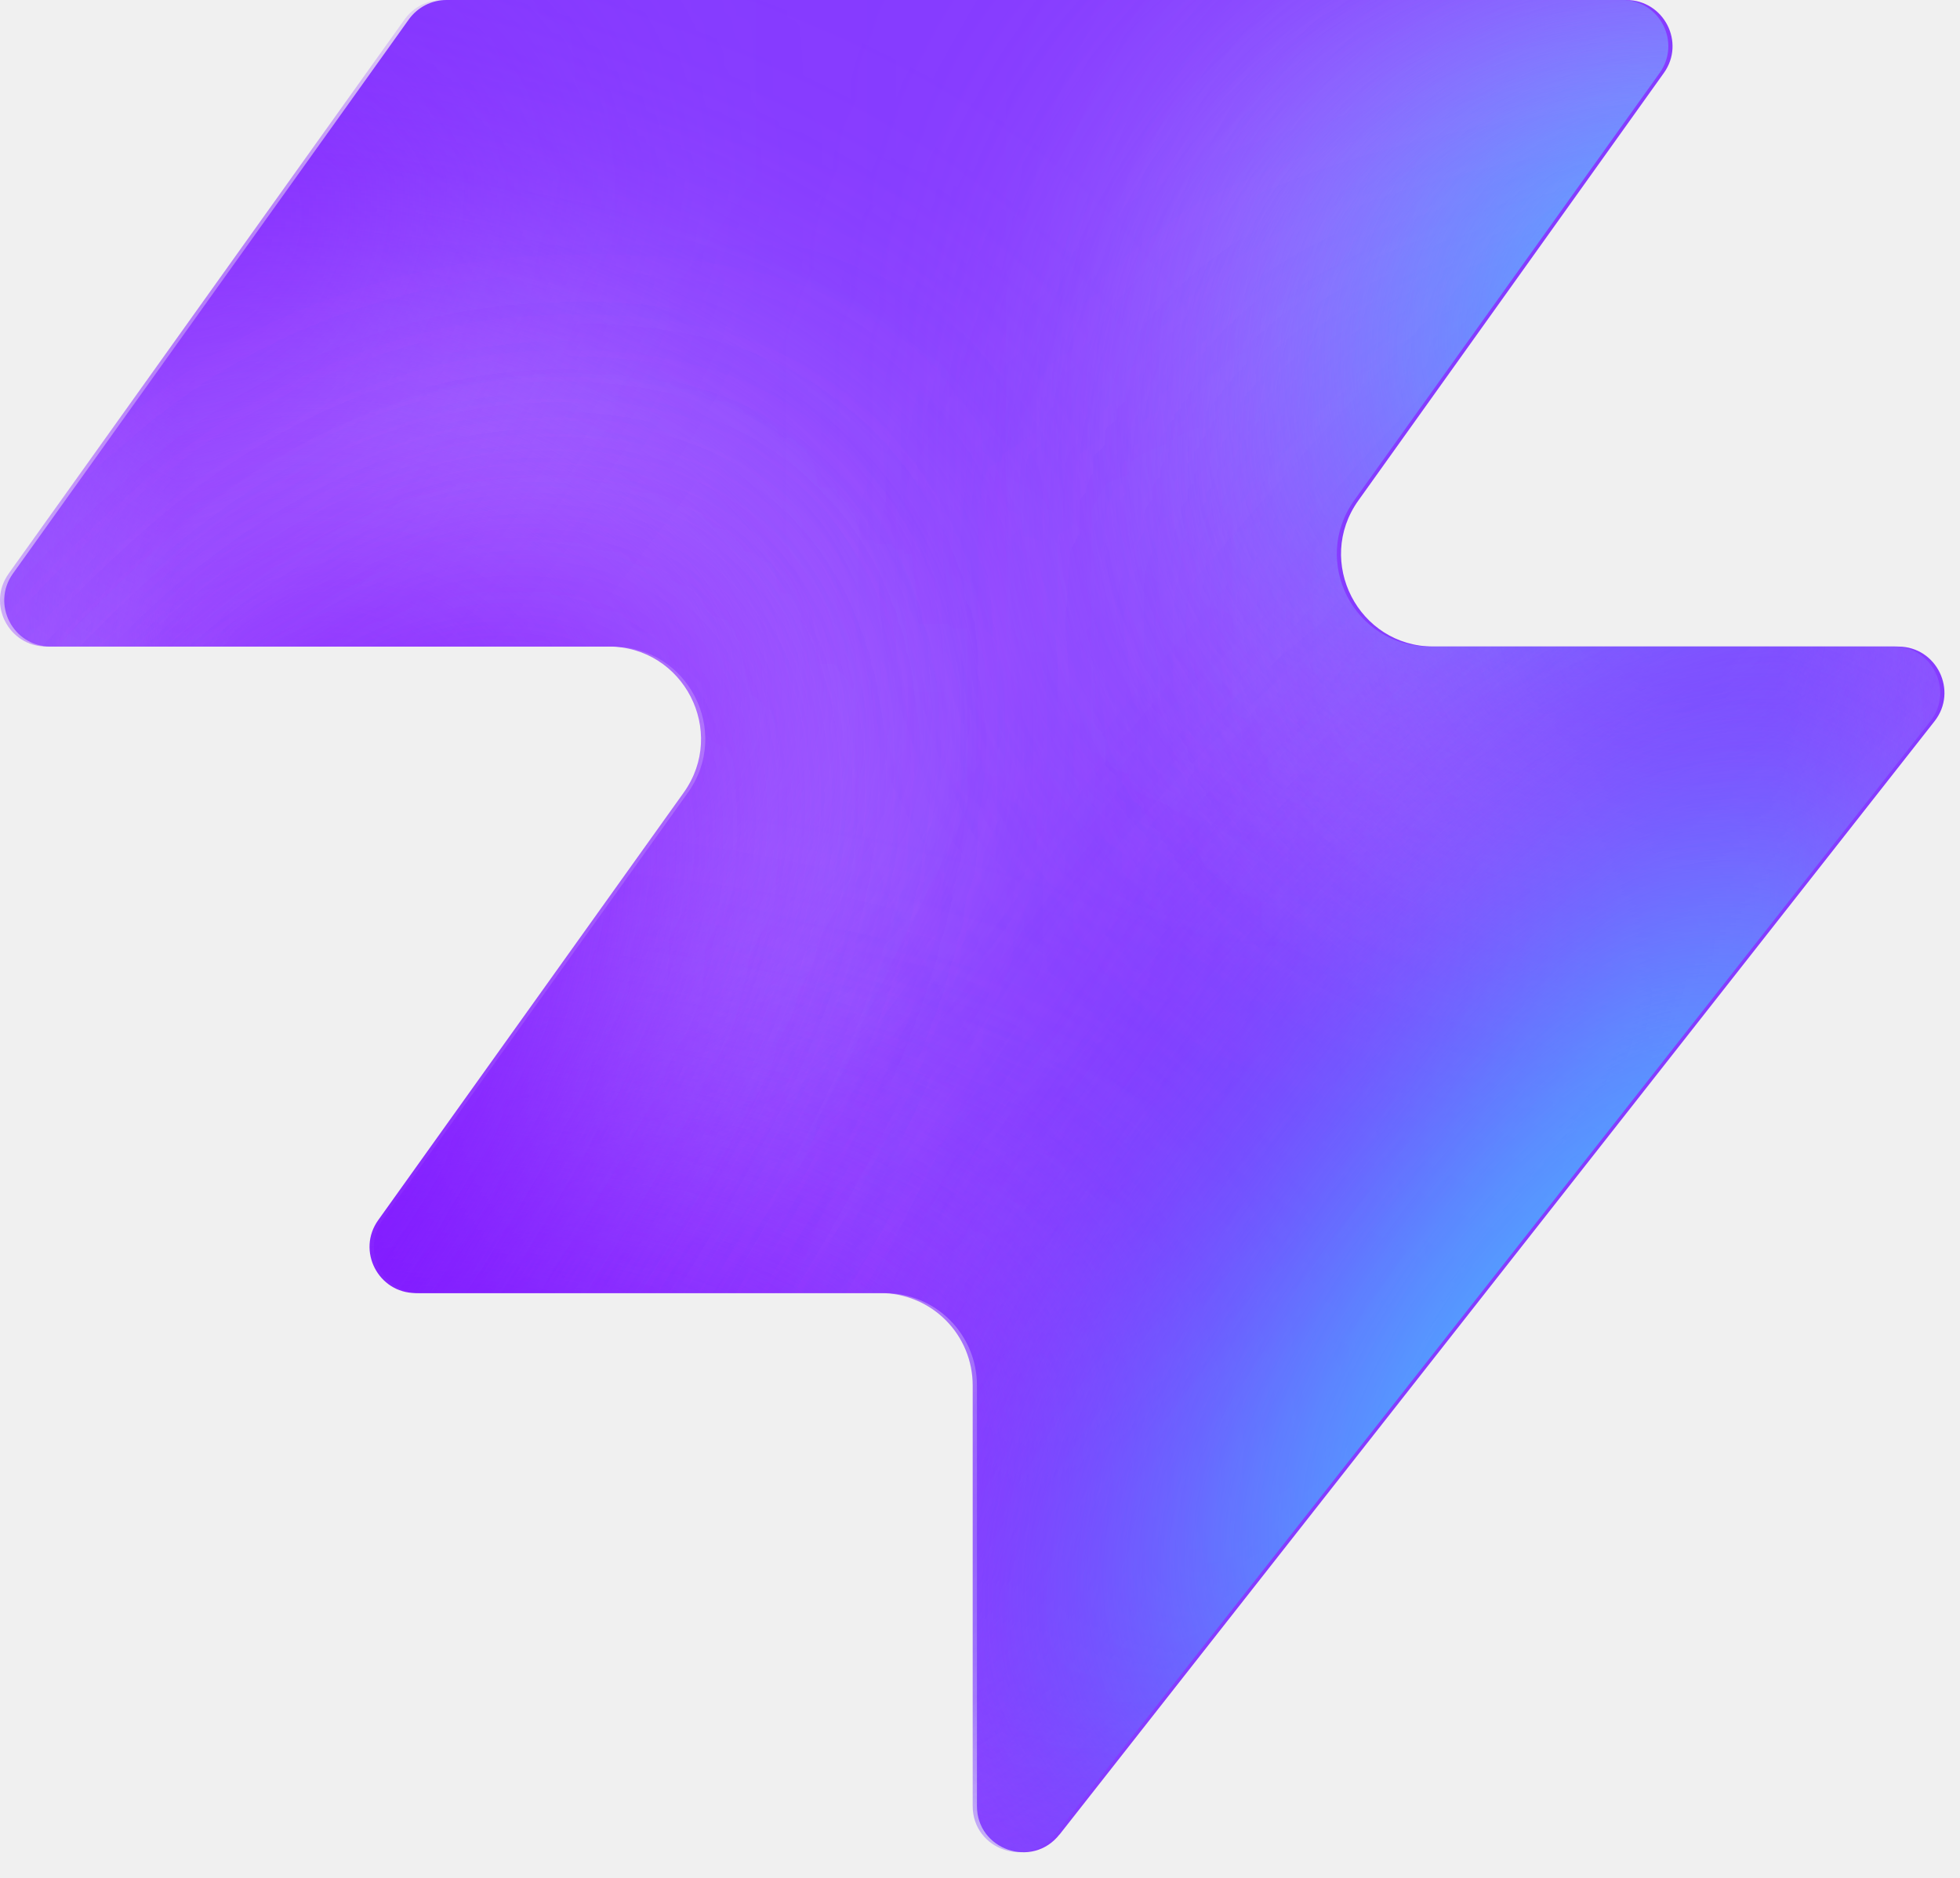
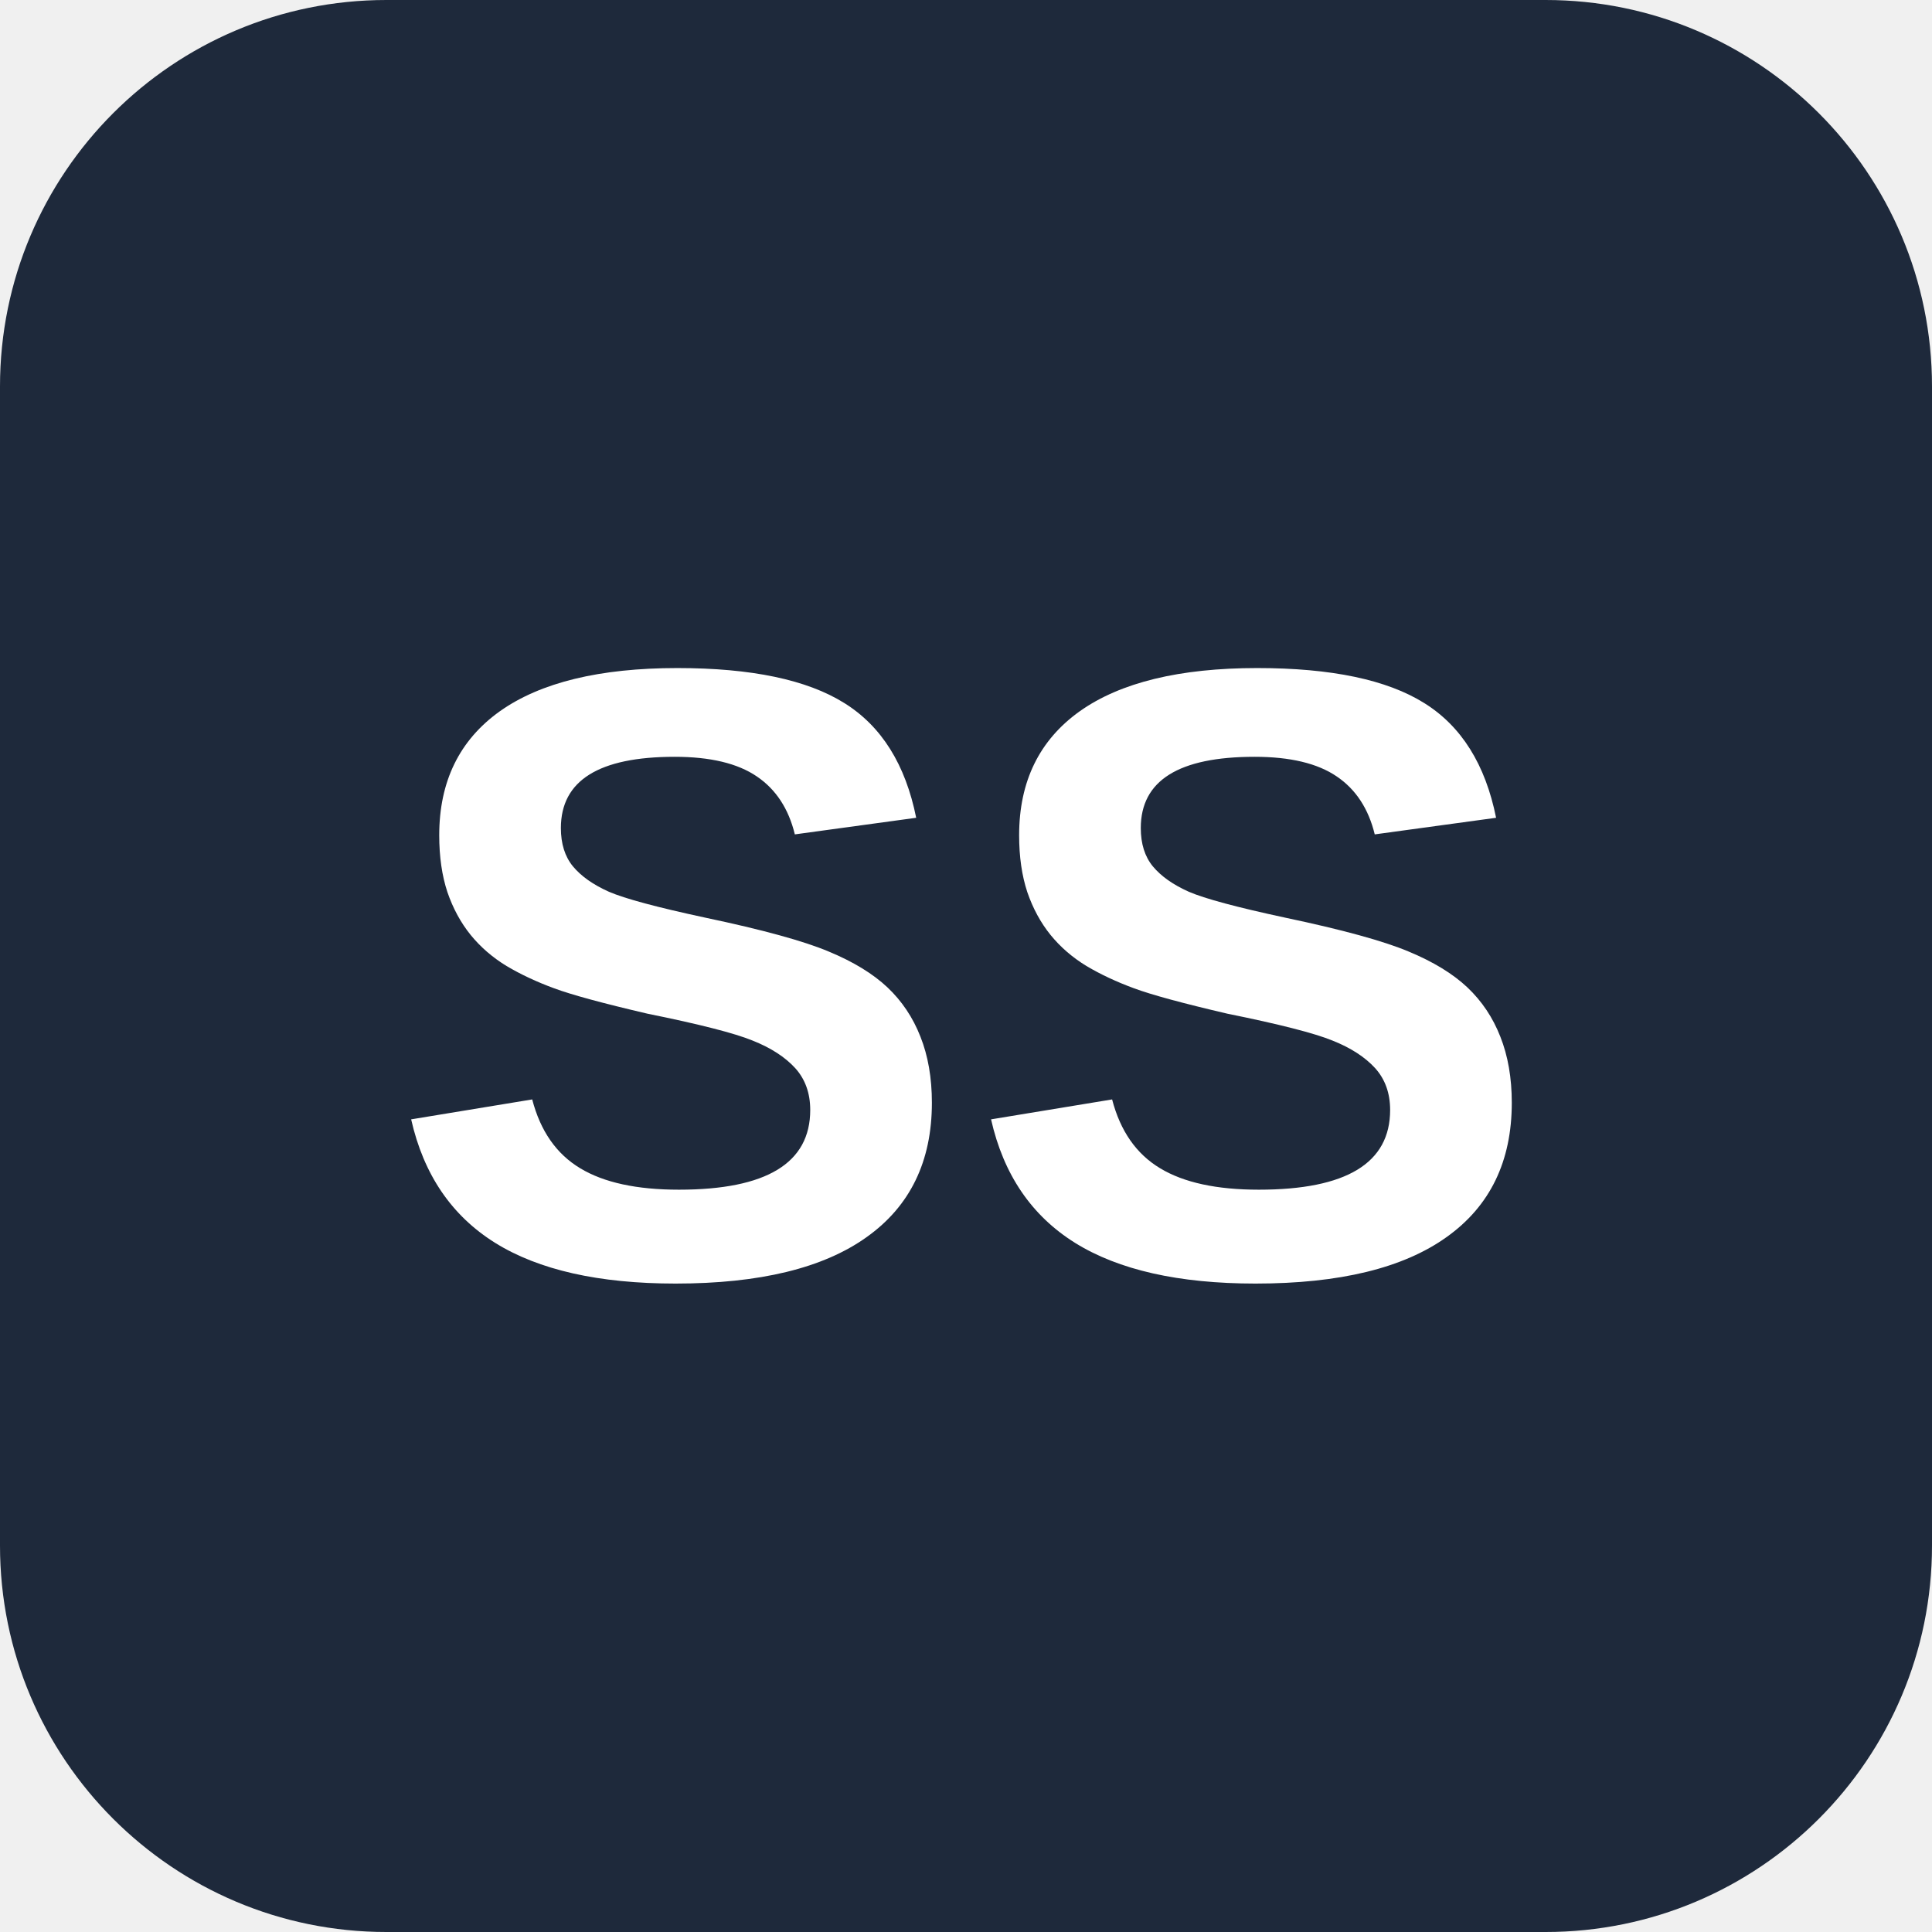
- <svg xmlns="http://www.w3.org/2000/svg" width="48" height="46" fill="none" viewBox="0 0 48 46">
-   <path fill="#863bff" d="M25.946 44.938c-.664.845-2.021.375-2.021-.698V33.937a2.26 2.26 0 0 0-2.262-2.262H10.287c-.92 0-1.456-1.04-.92-1.788l7.48-10.471c1.07-1.497 0-3.578-1.842-3.578H1.237c-.92 0-1.456-1.04-.92-1.788L10.013.474c.214-.297.556-.474.92-.474h28.894c.92 0 1.456 1.04.92 1.788l-7.48 10.471c-1.07 1.498 0 3.579 1.842 3.579h11.377c.943 0 1.473 1.088.89 1.83L25.947 44.94z" style="fill:#863bff;fill:color(display-p3 .525 .23 1);fill-opacity:1" />
-   <mask id="a" width="48" height="46" x="0" y="0" maskUnits="userSpaceOnUse" style="mask-type:alpha">
-     <path fill="#000" d="M25.842 44.938c-.664.844-2.021.375-2.021-.698V33.937a2.26 2.26 0 0 0-2.262-2.262H10.183c-.92 0-1.456-1.04-.92-1.788l7.48-10.471c1.07-1.498 0-3.579-1.842-3.579H1.133c-.92 0-1.456-1.04-.92-1.787L9.91.473c.214-.297.556-.474.92-.474h28.894c.92 0 1.456 1.04.92 1.788l-7.48 10.471c-1.07 1.498 0 3.578 1.842 3.578h11.377c.943 0 1.473 1.088.89 1.832L25.843 44.94z" style="fill:#000;fill-opacity:1" />
-   </mask>
-   <g mask="url(#a)">
-     <g filter="url(#b)">
-       <ellipse cx="5.508" cy="14.704" fill="#ede6ff" rx="5.508" ry="14.704" style="fill:#ede6ff;fill:color(display-p3 .927 .903 1);fill-opacity:1" transform="matrix(.00324 1 1 -.00324 -4.47 31.516)" />
-     </g>
-     <g filter="url(#c)">
-       <ellipse cx="10.399" cy="29.851" fill="#ede6ff" rx="10.399" ry="29.851" style="fill:#ede6ff;fill:color(display-p3 .927 .903 1);fill-opacity:1" transform="matrix(.00324 1 1 -.00324 -39.328 7.883)" />
-     </g>
-     <g filter="url(#d)">
-       <ellipse cx="5.508" cy="30.487" fill="#7e14ff" rx="5.508" ry="30.487" style="fill:#7e14ff;fill:color(display-p3 .492 .077 1);fill-opacity:1" transform="rotate(89.814 -25.913 -14.639)scale(1 -1)" />
-     </g>
-     <g filter="url(#e)">
-       <ellipse cx="5.508" cy="30.599" fill="#7e14ff" rx="5.508" ry="30.599" style="fill:#7e14ff;fill:color(display-p3 .492 .077 1);fill-opacity:1" transform="rotate(89.814 -32.644 -3.334)scale(1 -1)" />
-     </g>
-     <g filter="url(#f)">
-       <ellipse cx="5.508" cy="30.599" fill="#7e14ff" rx="5.508" ry="30.599" style="fill:#7e14ff;fill:color(display-p3 .492 .077 1);fill-opacity:1" transform="matrix(.00324 1 1 -.00324 -34.34 30.47)" />
-     </g>
-     <g filter="url(#g)">
-       <ellipse cx="14.072" cy="22.078" fill="#ede6ff" rx="14.072" ry="22.078" style="fill:#ede6ff;fill:color(display-p3 .927 .903 1);fill-opacity:1" transform="rotate(93.35 24.506 48.493)scale(-1 1)" />
-     </g>
-     <g filter="url(#h)">
-       <ellipse cx="3.47" cy="21.501" fill="#7e14ff" rx="3.47" ry="21.501" style="fill:#7e14ff;fill:color(display-p3 .492 .077 1);fill-opacity:1" transform="rotate(89.009 28.708 47.59)scale(-1 1)" />
-     </g>
-     <g filter="url(#i)">
-       <ellipse cx="3.47" cy="21.501" fill="#7e14ff" rx="3.47" ry="21.501" style="fill:#7e14ff;fill:color(display-p3 .492 .077 1);fill-opacity:1" transform="rotate(89.009 28.708 47.59)scale(-1 1)" />
-     </g>
-     <g filter="url(#j)">
-       <ellipse cx=".387" cy="8.972" fill="#7e14ff" rx="4.407" ry="29.108" style="fill:#7e14ff;fill:color(display-p3 .492 .077 1);fill-opacity:1" transform="rotate(39.51 .387 8.972)" />
-     </g>
-     <g filter="url(#k)">
-       <ellipse cx="47.523" cy="-6.092" fill="#7e14ff" rx="4.407" ry="29.108" style="fill:#7e14ff;fill:color(display-p3 .492 .077 1);fill-opacity:1" transform="rotate(37.892 47.523 -6.092)" />
-     </g>
-     <g filter="url(#l)">
-       <ellipse cx="41.412" cy="6.333" fill="#47bfff" rx="5.971" ry="9.665" style="fill:#47bfff;fill:color(display-p3 .28 .748 1);fill-opacity:1" transform="rotate(37.892 41.412 6.333)" />
-     </g>
-     <g filter="url(#m)">
-       <ellipse cx="-1.879" cy="38.332" fill="#7e14ff" rx="4.407" ry="29.108" style="fill:#7e14ff;fill:color(display-p3 .492 .077 1);fill-opacity:1" transform="rotate(37.892 -1.88 38.332)" />
-     </g>
-     <g filter="url(#n)">
-       <ellipse cx="-1.879" cy="38.332" fill="#7e14ff" rx="4.407" ry="29.108" style="fill:#7e14ff;fill:color(display-p3 .492 .077 1);fill-opacity:1" transform="rotate(37.892 -1.88 38.332)" />
-     </g>
-     <g filter="url(#o)">
-       <ellipse cx="35.651" cy="29.907" fill="#7e14ff" rx="4.407" ry="29.108" style="fill:#7e14ff;fill:color(display-p3 .492 .077 1);fill-opacity:1" transform="rotate(37.892 35.651 29.907)" />
-     </g>
-     <g filter="url(#p)">
-       <ellipse cx="38.418" cy="32.4" fill="#47bfff" rx="5.971" ry="15.297" style="fill:#47bfff;fill:color(display-p3 .28 .748 1);fill-opacity:1" transform="rotate(37.892 38.418 32.4)" />
-     </g>
-   </g>
-   <defs>
-     <filter id="b" width="60.045" height="41.654" x="-19.77" y="16.149" color-interpolation-filters="sRGB" filterUnits="userSpaceOnUse">
-       <feFlood flood-opacity="0" result="BackgroundImageFix" />
-       <feBlend in="SourceGraphic" in2="BackgroundImageFix" result="shape" />
-       <feGaussianBlur result="effect1_foregroundBlur_2002_17158" stdDeviation="7.659" />
-     </filter>
-     <filter id="c" width="90.34" height="51.437" x="-54.613" y="-7.533" color-interpolation-filters="sRGB" filterUnits="userSpaceOnUse">
-       <feFlood flood-opacity="0" result="BackgroundImageFix" />
-       <feBlend in="SourceGraphic" in2="BackgroundImageFix" result="shape" />
-       <feGaussianBlur result="effect1_foregroundBlur_2002_17158" stdDeviation="7.659" />
-     </filter>
-     <filter id="d" width="79.355" height="29.4" x="-49.64" y="2.03" color-interpolation-filters="sRGB" filterUnits="userSpaceOnUse">
-       <feFlood flood-opacity="0" result="BackgroundImageFix" />
-       <feBlend in="SourceGraphic" in2="BackgroundImageFix" result="shape" />
-       <feGaussianBlur result="effect1_foregroundBlur_2002_17158" stdDeviation="4.596" />
-     </filter>
-     <filter id="e" width="79.579" height="29.4" x="-45.045" y="20.029" color-interpolation-filters="sRGB" filterUnits="userSpaceOnUse">
-       <feFlood flood-opacity="0" result="BackgroundImageFix" />
-       <feBlend in="SourceGraphic" in2="BackgroundImageFix" result="shape" />
-       <feGaussianBlur result="effect1_foregroundBlur_2002_17158" stdDeviation="4.596" />
-     </filter>
-     <filter id="f" width="79.579" height="29.4" x="-43.513" y="21.178" color-interpolation-filters="sRGB" filterUnits="userSpaceOnUse">
-       <feFlood flood-opacity="0" result="BackgroundImageFix" />
-       <feBlend in="SourceGraphic" in2="BackgroundImageFix" result="shape" />
-       <feGaussianBlur result="effect1_foregroundBlur_2002_17158" stdDeviation="4.596" />
-     </filter>
-     <filter id="g" width="74.749" height="58.852" x="15.756" y="-17.901" color-interpolation-filters="sRGB" filterUnits="userSpaceOnUse">
-       <feFlood flood-opacity="0" result="BackgroundImageFix" />
-       <feBlend in="SourceGraphic" in2="BackgroundImageFix" result="shape" />
-       <feGaussianBlur result="effect1_foregroundBlur_2002_17158" stdDeviation="7.659" />
-     </filter>
-     <filter id="h" width="61.377" height="25.362" x="23.548" y="2.284" color-interpolation-filters="sRGB" filterUnits="userSpaceOnUse">
-       <feFlood flood-opacity="0" result="BackgroundImageFix" />
-       <feBlend in="SourceGraphic" in2="BackgroundImageFix" result="shape" />
-       <feGaussianBlur result="effect1_foregroundBlur_2002_17158" stdDeviation="4.596" />
-     </filter>
-     <filter id="i" width="61.377" height="25.362" x="23.548" y="2.284" color-interpolation-filters="sRGB" filterUnits="userSpaceOnUse">
-       <feFlood flood-opacity="0" result="BackgroundImageFix" />
-       <feBlend in="SourceGraphic" in2="BackgroundImageFix" result="shape" />
-       <feGaussianBlur result="effect1_foregroundBlur_2002_17158" stdDeviation="4.596" />
-     </filter>
-     <filter id="j" width="56.045" height="63.649" x="-27.636" y="-22.853" color-interpolation-filters="sRGB" filterUnits="userSpaceOnUse">
-       <feFlood flood-opacity="0" result="BackgroundImageFix" />
-       <feBlend in="SourceGraphic" in2="BackgroundImageFix" result="shape" />
-       <feGaussianBlur result="effect1_foregroundBlur_2002_17158" stdDeviation="4.596" />
-     </filter>
-     <filter id="k" width="54.814" height="64.646" x="20.116" y="-38.415" color-interpolation-filters="sRGB" filterUnits="userSpaceOnUse">
-       <feFlood flood-opacity="0" result="BackgroundImageFix" />
-       <feBlend in="SourceGraphic" in2="BackgroundImageFix" result="shape" />
-       <feGaussianBlur result="effect1_foregroundBlur_2002_17158" stdDeviation="4.596" />
-     </filter>
-     <filter id="l" width="33.541" height="35.313" x="24.641" y="-11.323" color-interpolation-filters="sRGB" filterUnits="userSpaceOnUse">
-       <feFlood flood-opacity="0" result="BackgroundImageFix" />
-       <feBlend in="SourceGraphic" in2="BackgroundImageFix" result="shape" />
-       <feGaussianBlur result="effect1_foregroundBlur_2002_17158" stdDeviation="4.596" />
-     </filter>
-     <filter id="m" width="54.814" height="64.646" x="-29.286" y="6.009" color-interpolation-filters="sRGB" filterUnits="userSpaceOnUse">
-       <feFlood flood-opacity="0" result="BackgroundImageFix" />
-       <feBlend in="SourceGraphic" in2="BackgroundImageFix" result="shape" />
-       <feGaussianBlur result="effect1_foregroundBlur_2002_17158" stdDeviation="4.596" />
-     </filter>
-     <filter id="n" width="54.814" height="64.646" x="-29.286" y="6.009" color-interpolation-filters="sRGB" filterUnits="userSpaceOnUse">
-       <feFlood flood-opacity="0" result="BackgroundImageFix" />
-       <feBlend in="SourceGraphic" in2="BackgroundImageFix" result="shape" />
-       <feGaussianBlur result="effect1_foregroundBlur_2002_17158" stdDeviation="4.596" />
-     </filter>
-     <filter id="o" width="54.814" height="64.646" x="8.244" y="-2.416" color-interpolation-filters="sRGB" filterUnits="userSpaceOnUse">
-       <feFlood flood-opacity="0" result="BackgroundImageFix" />
-       <feBlend in="SourceGraphic" in2="BackgroundImageFix" result="shape" />
-       <feGaussianBlur result="effect1_foregroundBlur_2002_17158" stdDeviation="4.596" />
-     </filter>
-     <filter id="p" width="39.409" height="43.623" x="18.713" y="10.588" color-interpolation-filters="sRGB" filterUnits="userSpaceOnUse">
-       <feFlood flood-opacity="0" result="BackgroundImageFix" />
-       <feBlend in="SourceGraphic" in2="BackgroundImageFix" result="shape" />
-       <feGaussianBlur result="effect1_foregroundBlur_2002_17158" stdDeviation="4.596" />
-     </filter>
-   </defs>
+ <svg xmlns="http://www.w3.org/2000/svg" viewBox="0 0 100 100">
+   <rect width="100" height="100" rx="20" fill="#1e293b" />
+   <text x="50" y="66" font-family="Arial, sans-serif" font-size="45" font-weight="900" fill="#ffffff" text-anchor="middle">SS</text>
</svg>
